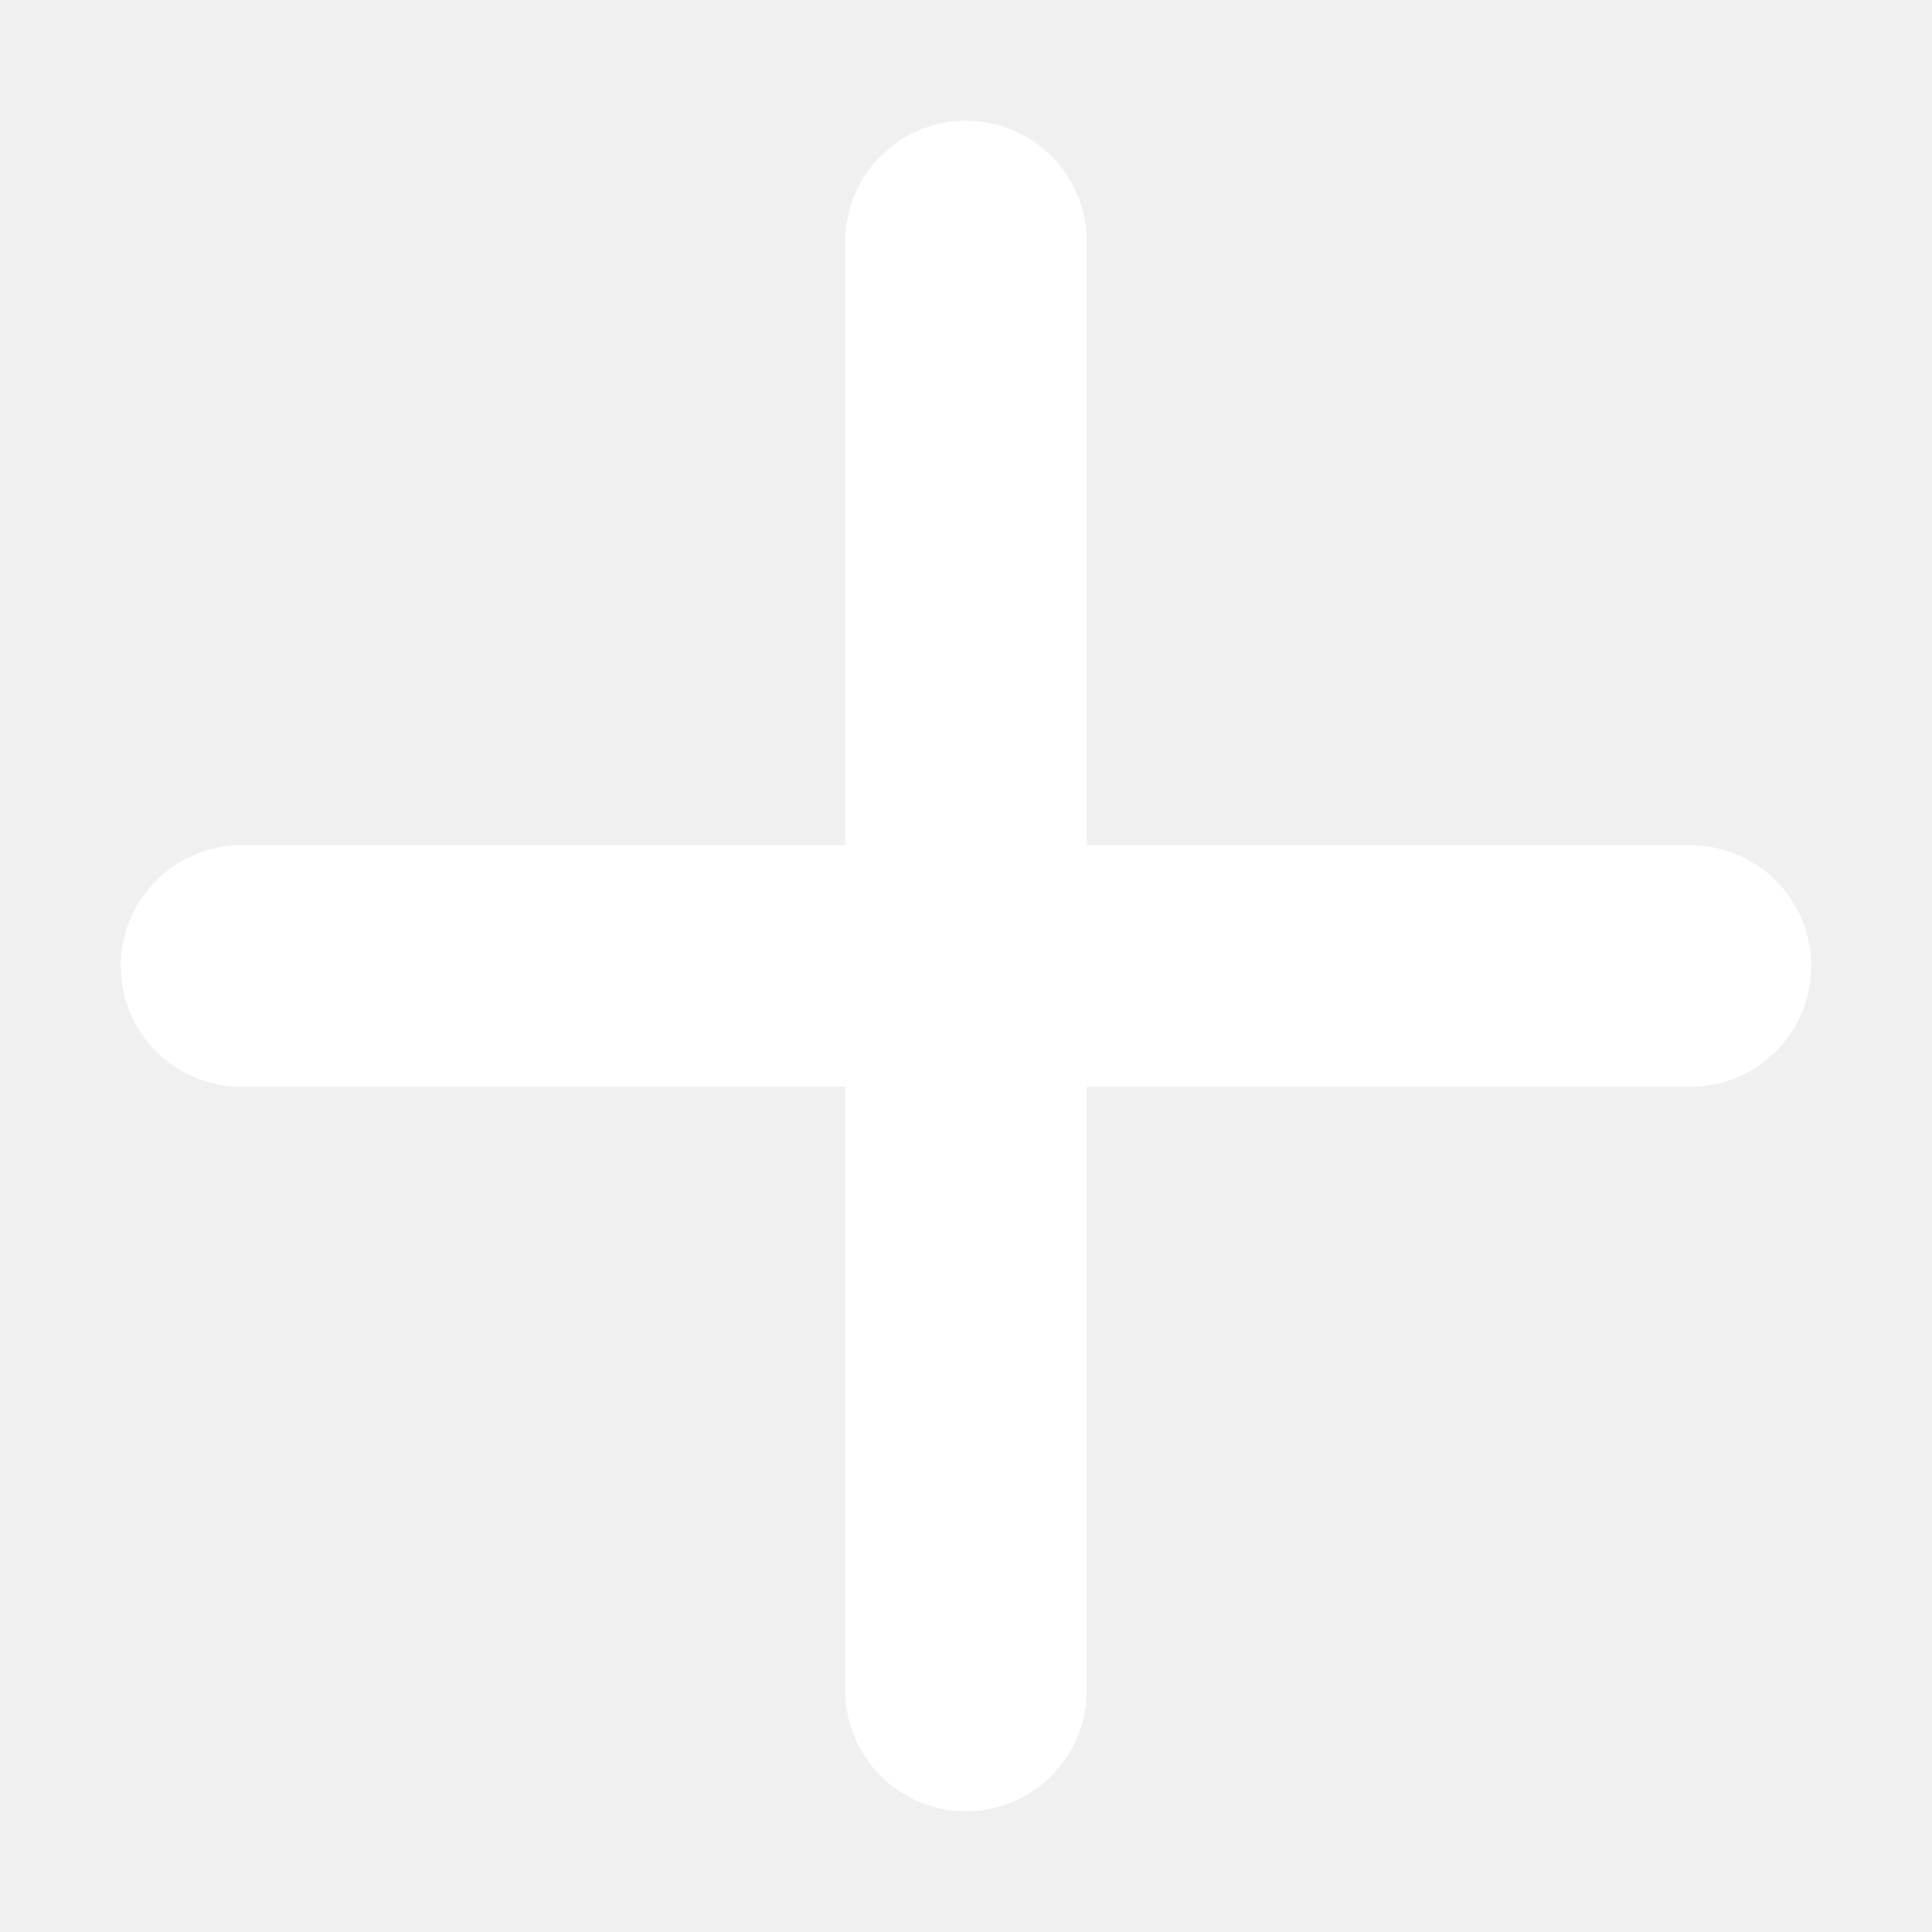
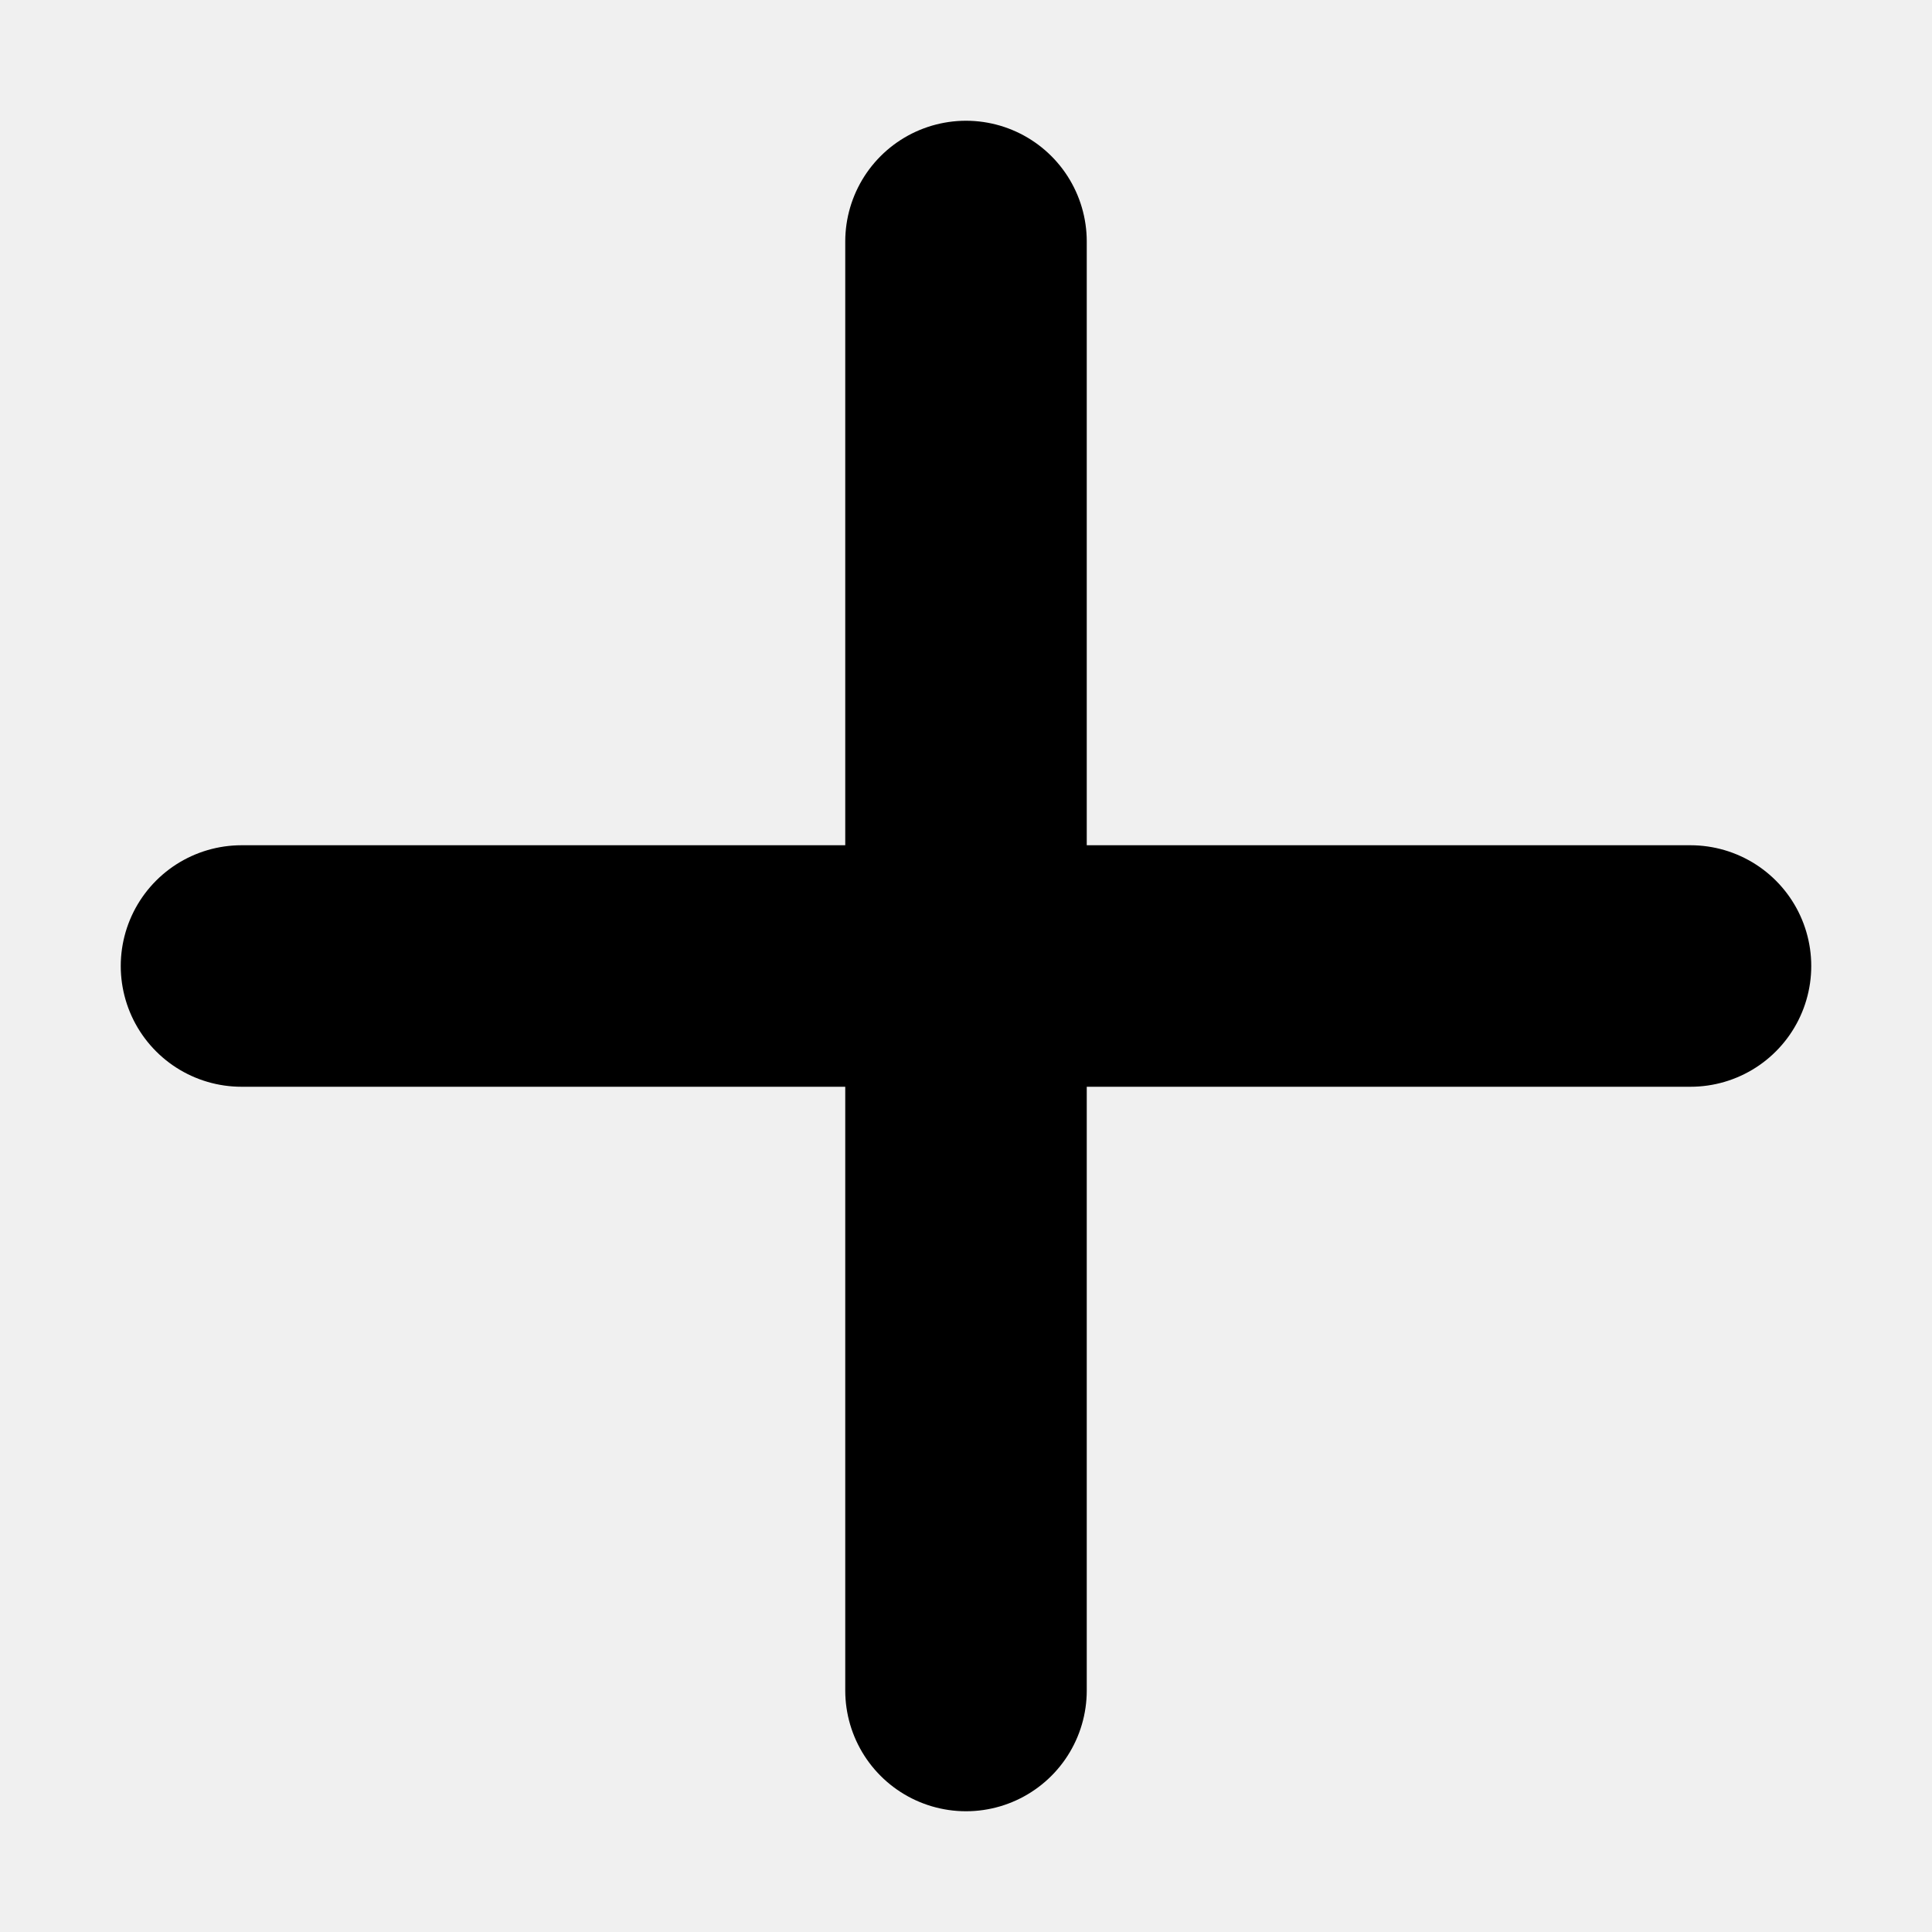
- <svg xmlns="http://www.w3.org/2000/svg" width="16" height="16" viewBox="0 0 16 16" fill="none">
-   <path d="M2 8L14 8" stroke="white" stroke-width="2" stroke-linecap="round" />
-   <path d="M8 14L8 2" stroke="white" stroke-width="2" stroke-linecap="round" />
+ <svg xmlns="http://www.w3.org/2000/svg" width="16" height="16" viewBox="0 0 16 16" fill="currentColor">
+   <path d="M2 8L14 8" stroke="currentColor" stroke-width="2" stroke-linecap="round" />
+   <path d="M8 14L8 2" stroke="currentColor" stroke-width="2" stroke-linecap="round" />
</svg>
